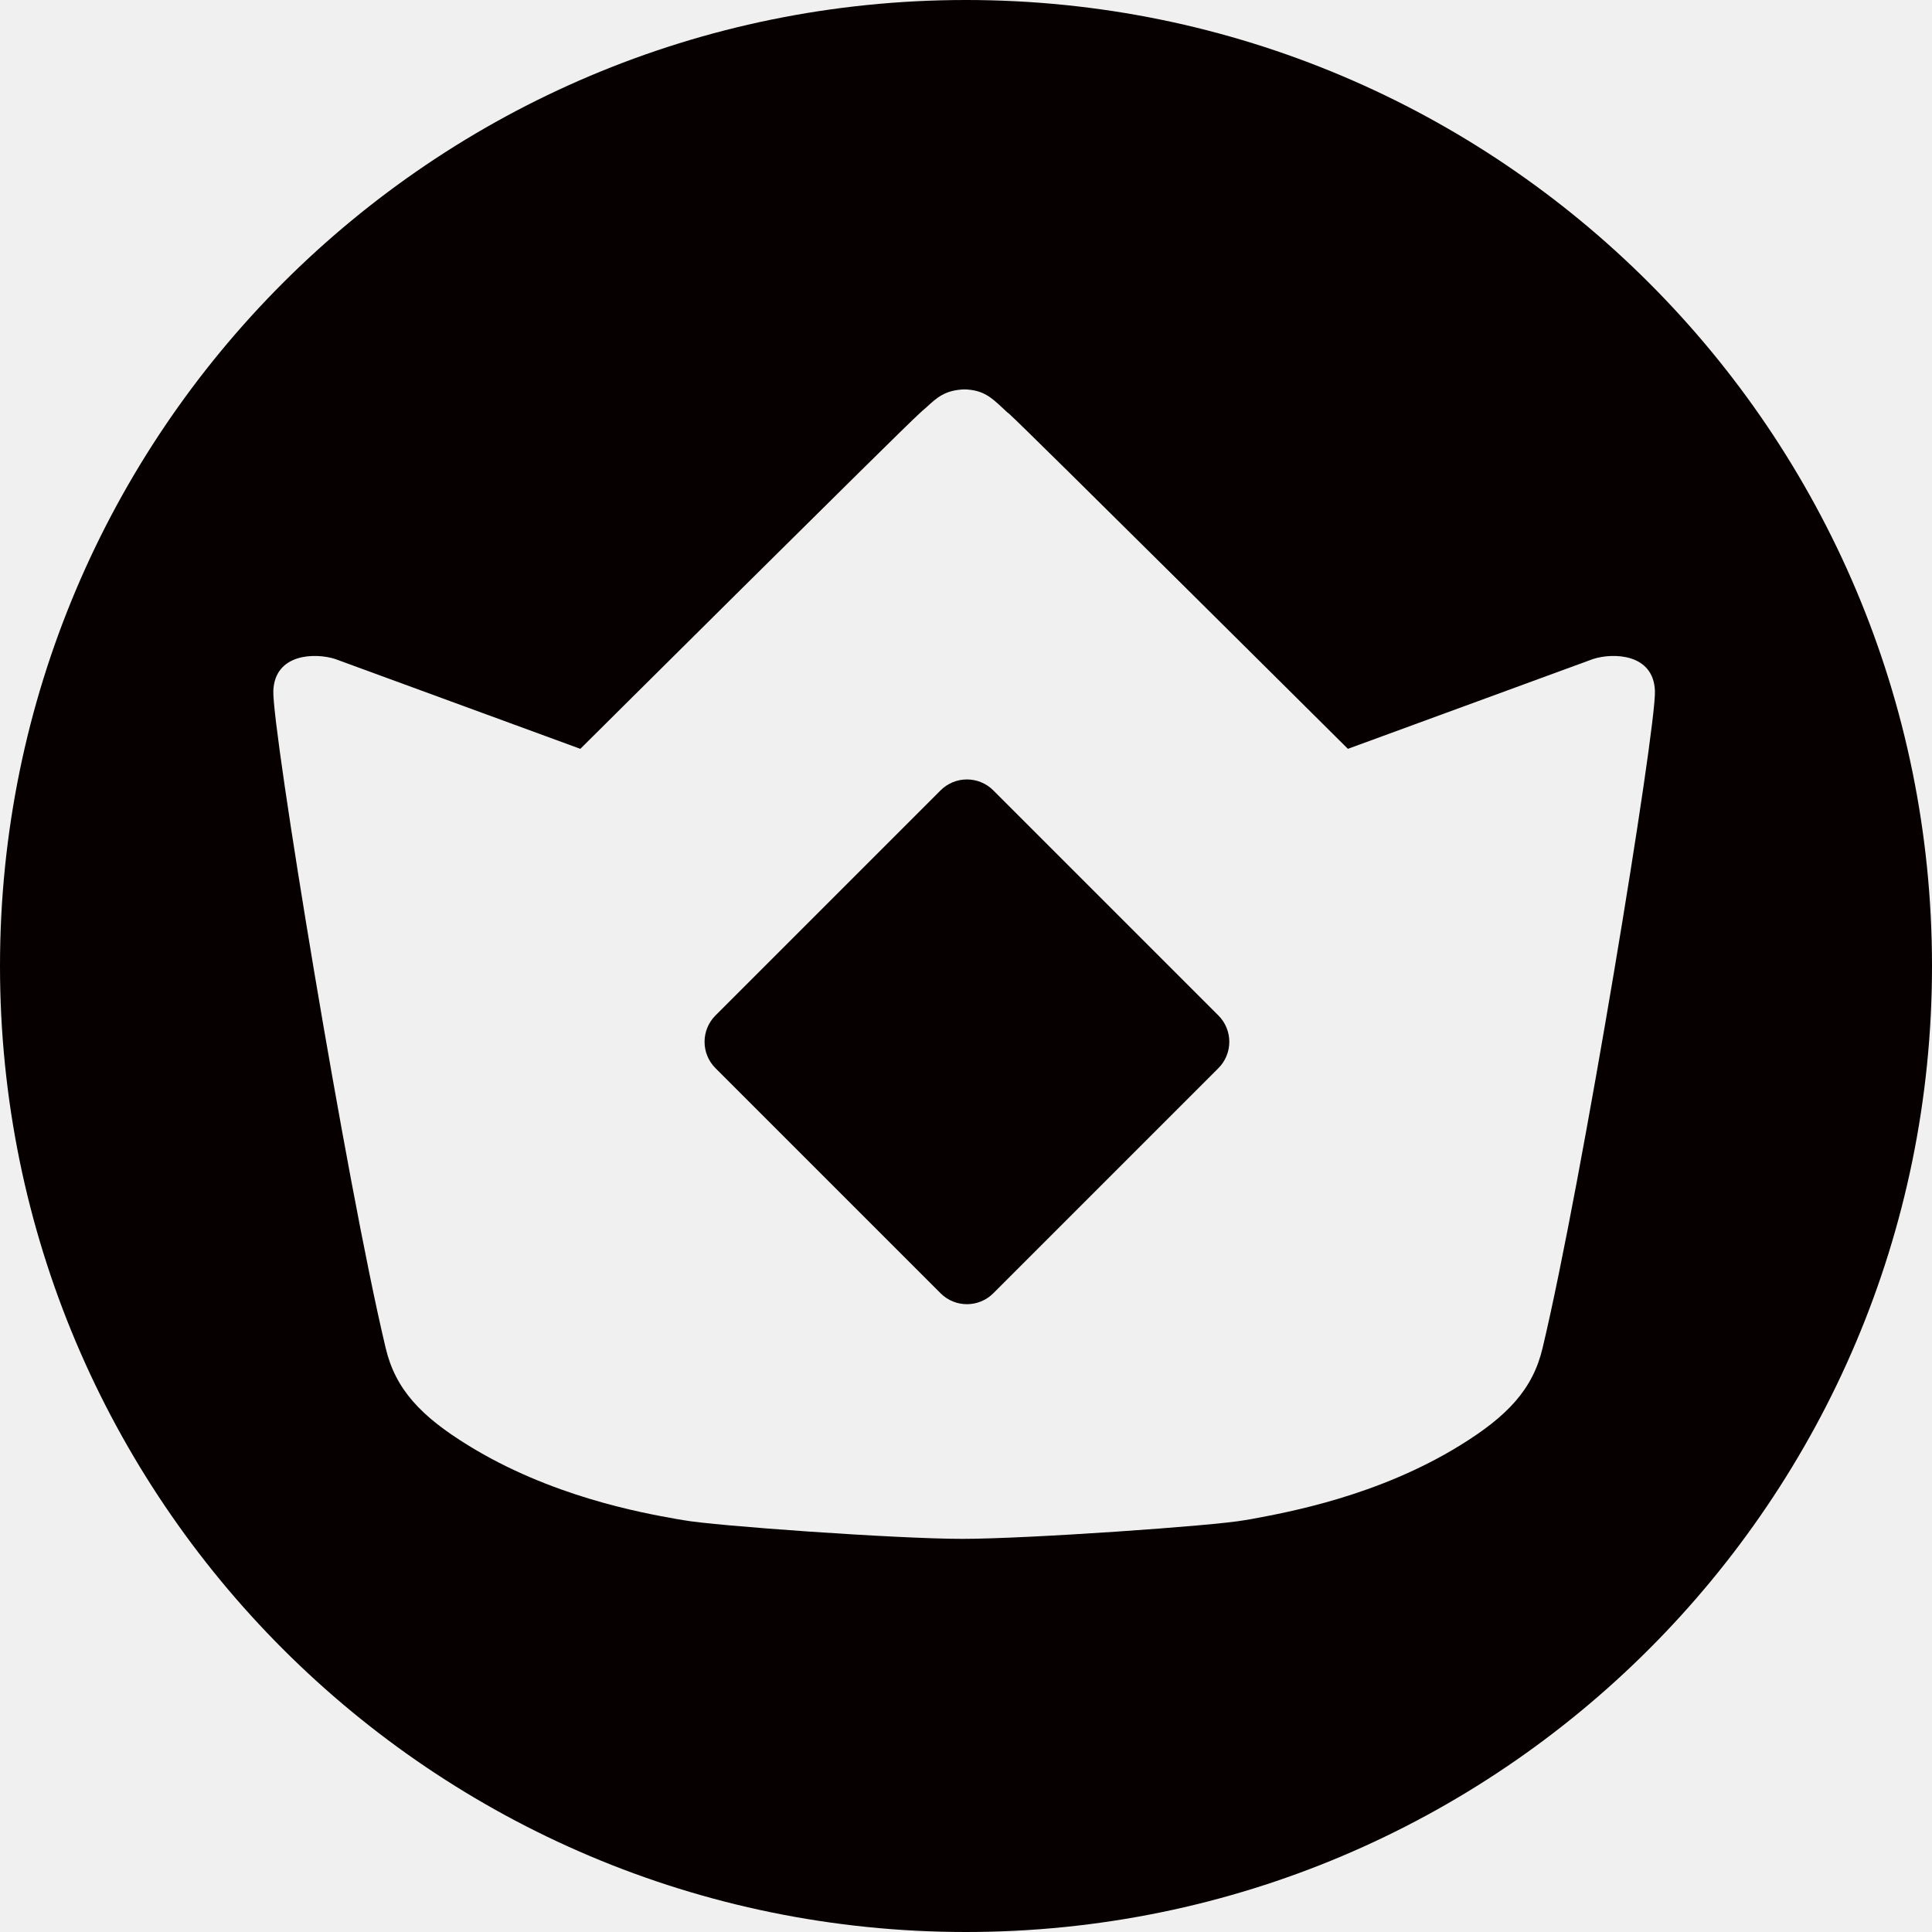
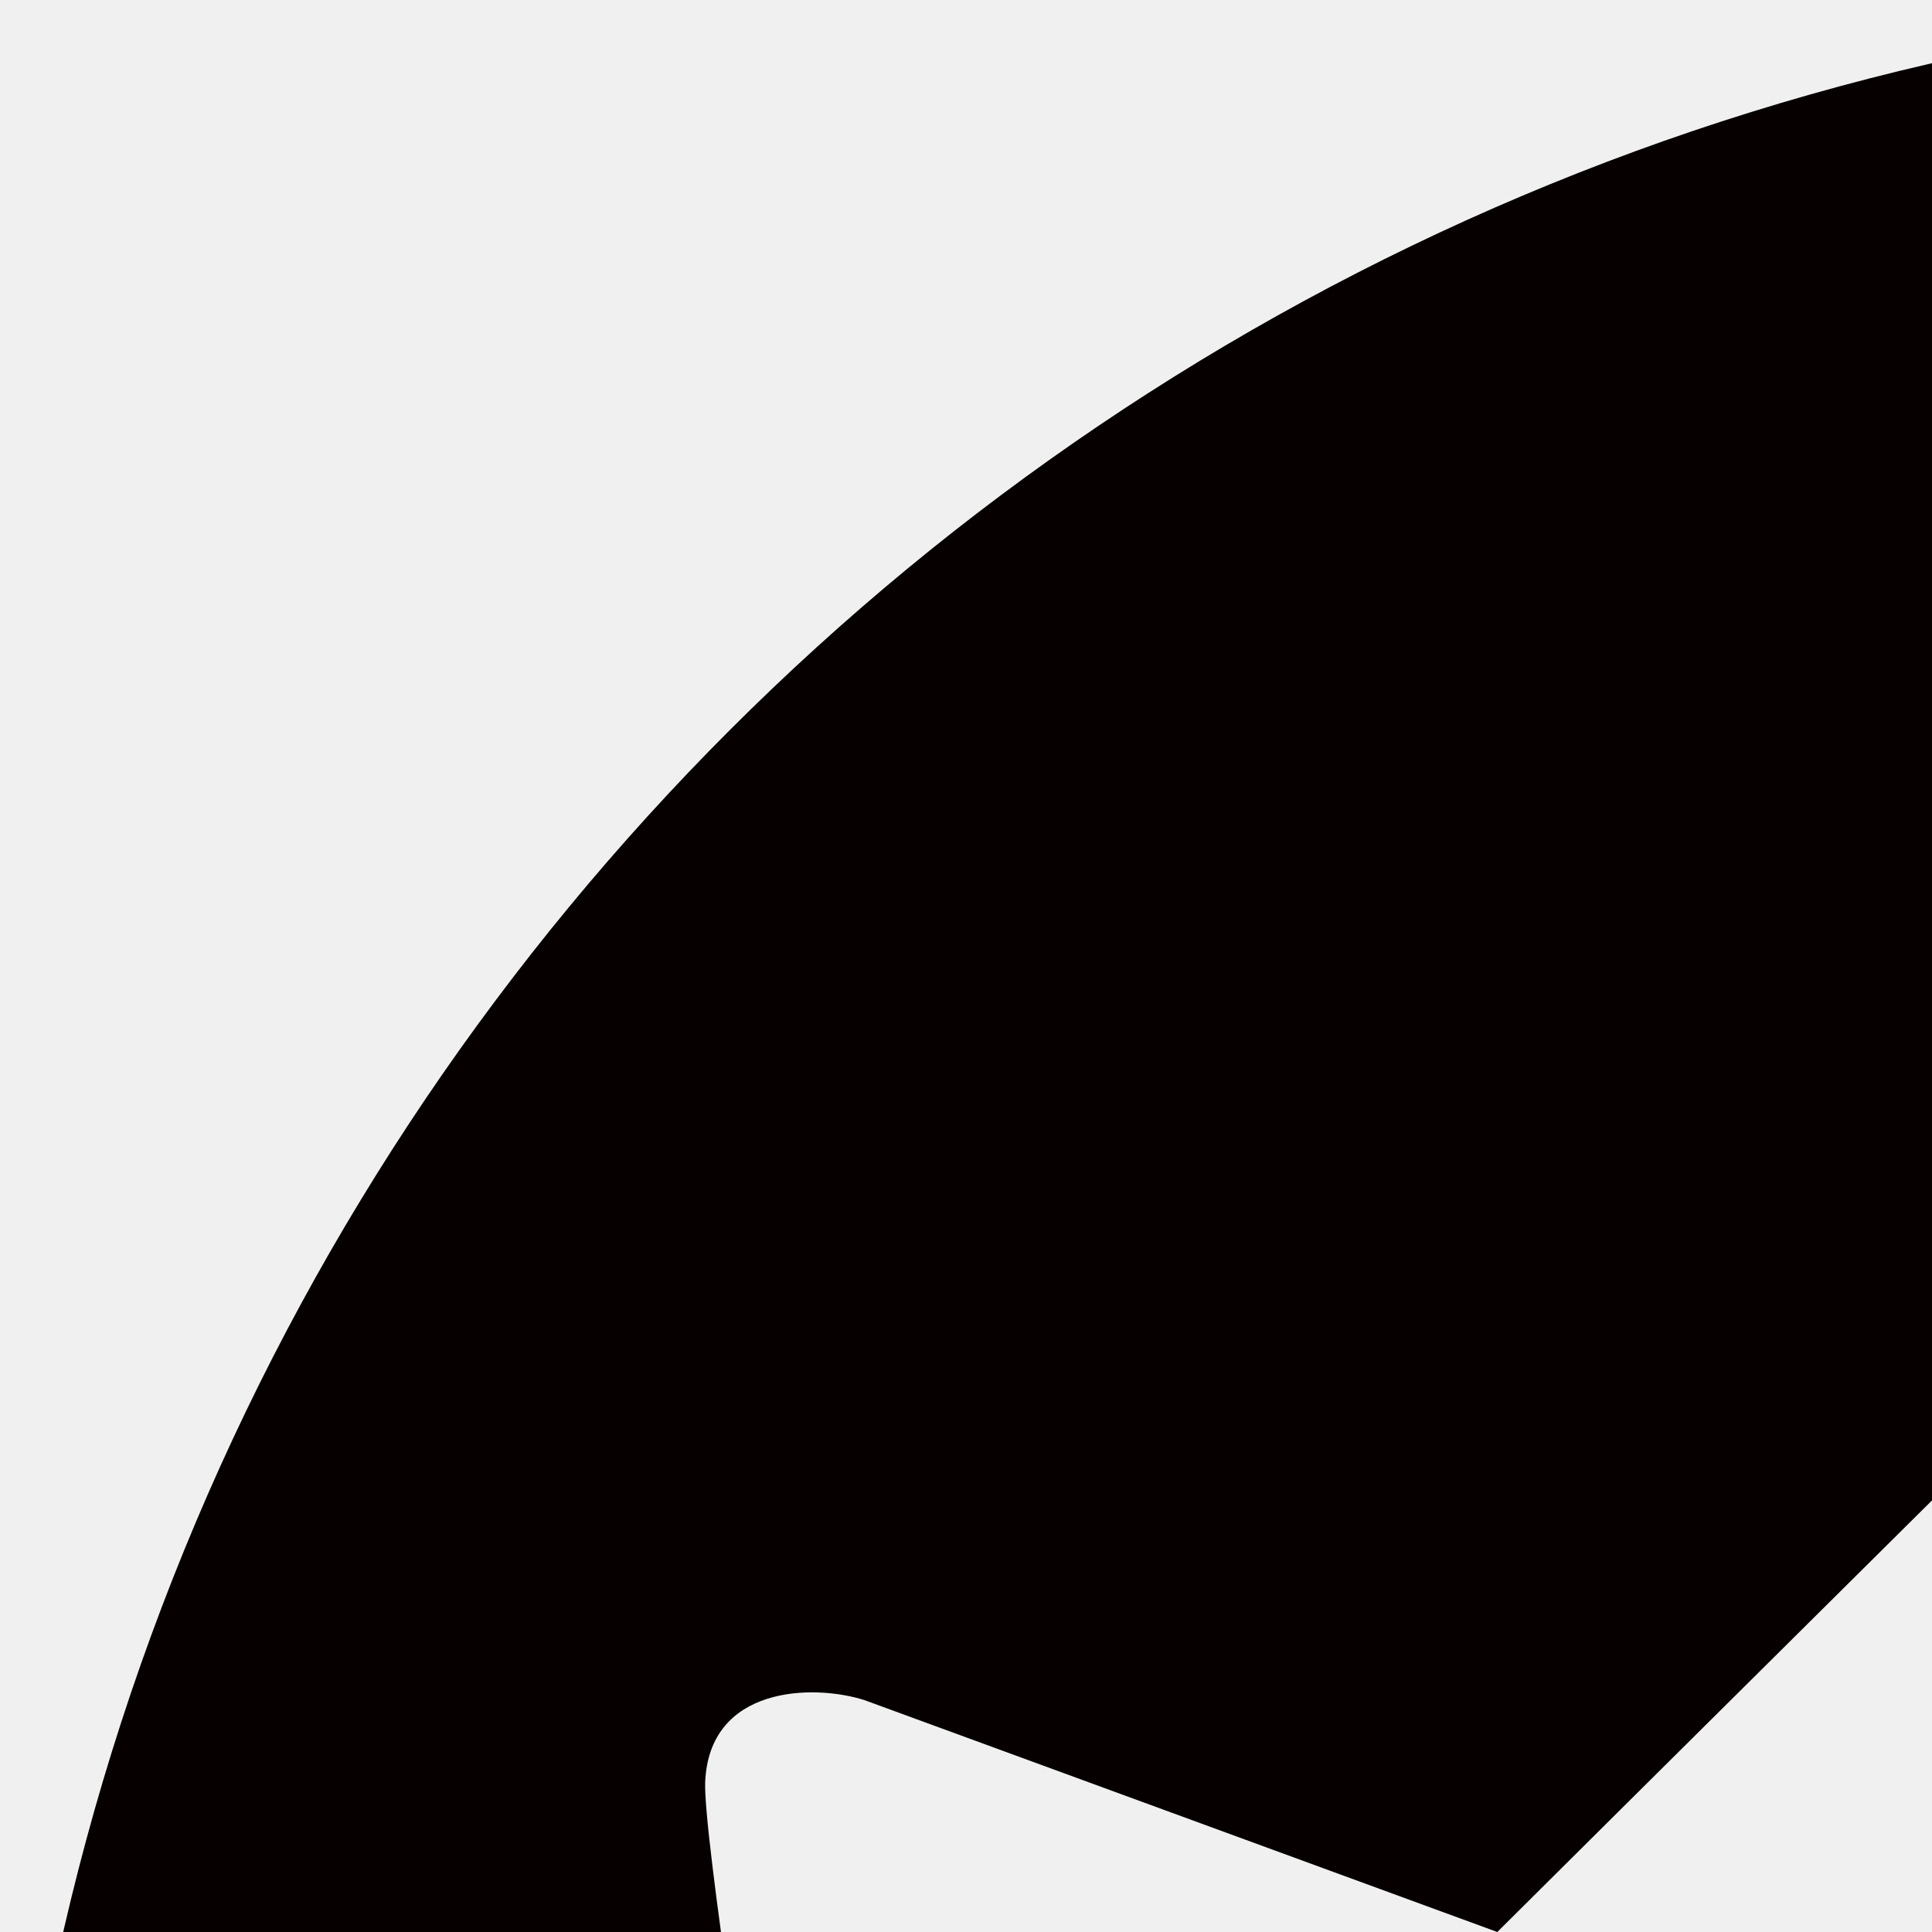
- <svg xmlns="http://www.w3.org/2000/svg" viewBox="0 0 516 516" width="516" height="516">
+ <svg xmlns="http://www.w3.org/2000/svg" viewBox="0 0 200 200" width="200" height="200">
  <defs>
    <style type="text/css">
	.st0{fill:#FFFFFF;}
	.st1{fill-rule:evenodd;clip-rule:evenodd;fill:#FFFFFF;}
	.st2{enable-background:new    ;}
</style>
  </defs>
  <g id="CryptoRoyaleLogo">
    <g id="roycon">
      <path class="st0" d="M191.1,271.2c-3.9,3.9-3.9,10.2,0,14.1l60.1,60.1c3.9,3.9,10.2,3.9,14.1,0l60.1-60.1c3.9-3.9,3.9-10.2,0-14.1 l-60.1-60.1c-3.9-3.9-10.2-3.9-14.1,0L191.1,271.2z" style="fill: rgb(7, 0, 0);" />
      <path class="st1" d="M516,258c0,142.5-115.5,258-258,258S0,400.5,0,258S115.5,0,258,0S516,115.5,516,258z M247.3,108.9 L247.3,108.9c2.9-2.7,5.1-4.7,10.2-4.9c5.1,0.1,7.3,2.2,10.2,4.9l0,0c0.6,0.5,1.1,1.1,1.8,1.6c4,3.5,90.5,89.5,90.5,89.5l65.5-24 c5.3-1.7,16.1-1.5,16.5,8.5S422.5,316,412,360c-2.6,11.1-9.5,18.3-22,26c-22,13.6-46.1,17.9-55.7,19.7c-0.7,0.1-1.3,0.2-1.8,0.3 c-8,1.5-58,5-75.5,5s-66.5-3.5-74.5-5c-0.5-0.1-1.1-0.2-1.8-0.3c-9.6-1.7-33.7-6.1-55.7-19.7c-12.5-7.7-19.4-14.9-22-26 c-10.5-44-30.4-165.5-30-175.5s11.2-10.2,16.5-8.5l65.5,24c0,0,86.5-86,90.5-89.5C246.1,109.9,246.7,109.4,247.3,108.9z" style="fill: rgb(7, 0, 0);" />
    </g>
  </g>
</svg>
